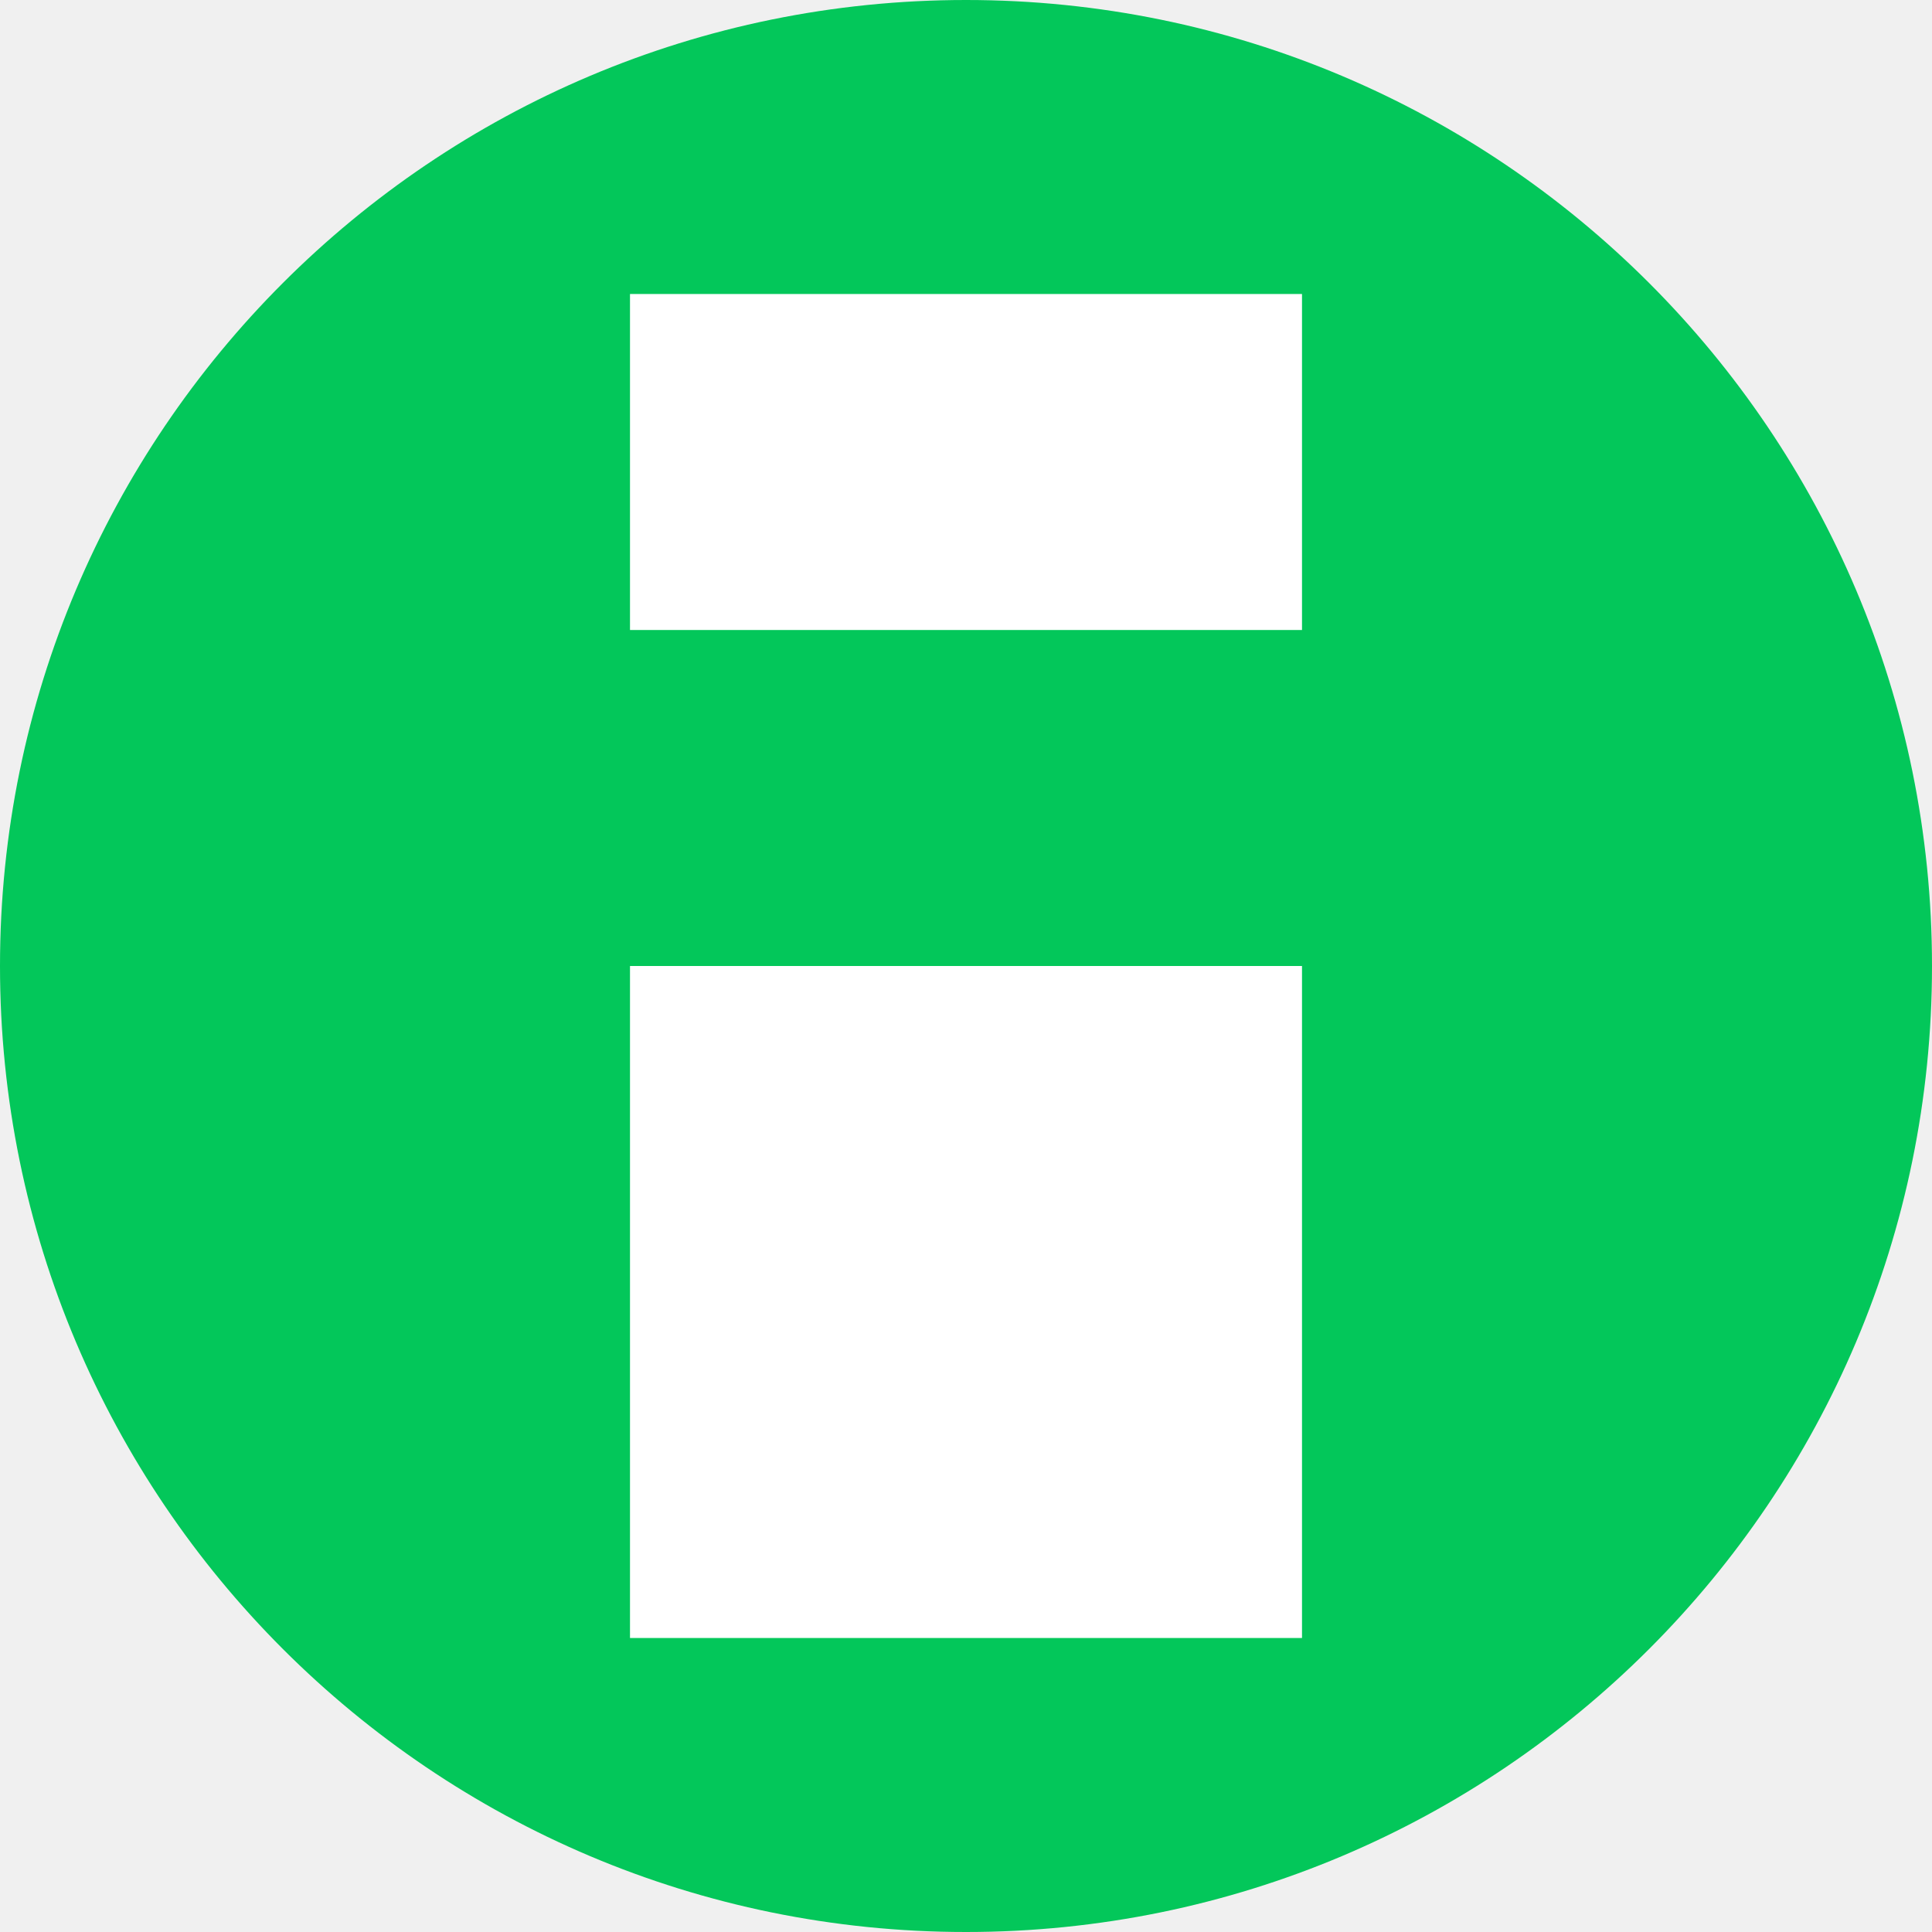
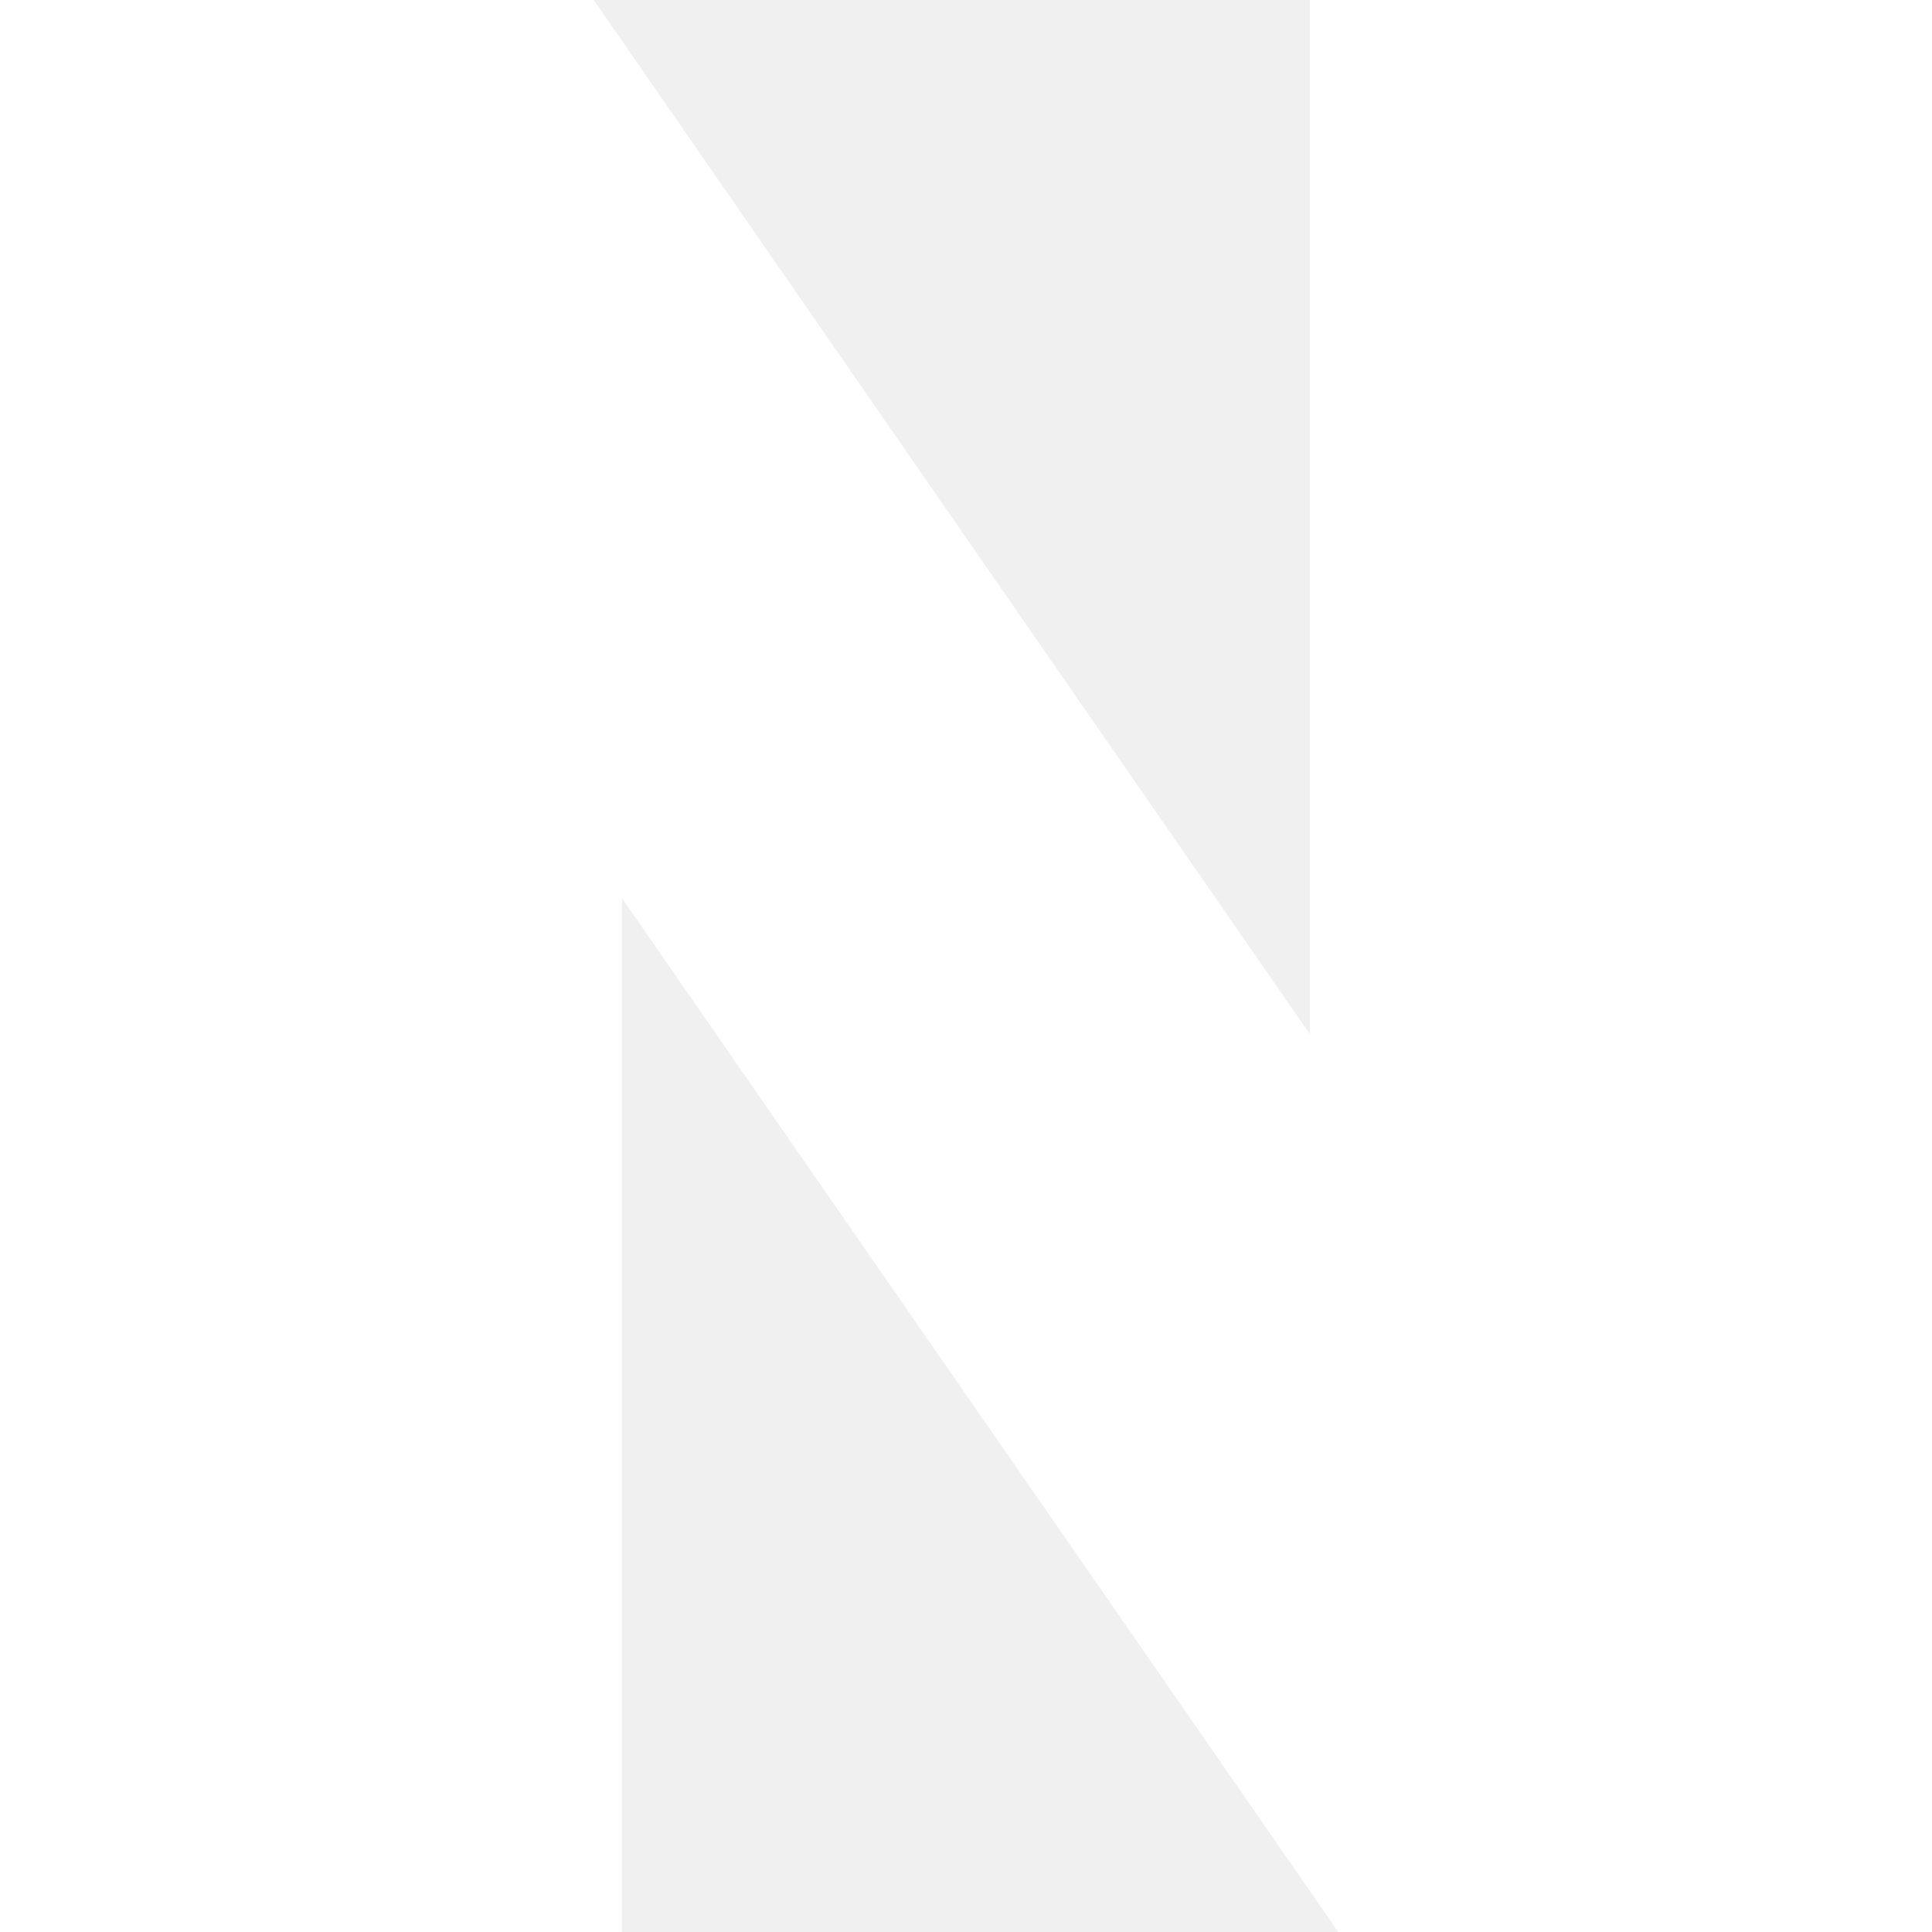
- <svg xmlns="http://www.w3.org/2000/svg" width="23" height="23" viewBox="0 0 23 23" fill="none">
-   <rect width="23" height="23" rx="11.5" fill="#03C75A" />
-   <path d="M11.5 11.5H15.5V19.5H7.5V11.5H11.5Z" fill="white" />
-   <path d="M7.5 3.5H15.5V7.5H7.5V3.5Z" fill="white" />
+ <svg xmlns="http://www.w3.org/2000/svg" width="20" height="20" viewBox="0 0 20 20" fill="none">
+   <path fill-rule="evenodd" clip-rule="evenodd" d="M13.56 10.706L6.146 0H0V20H6.439V9.298L13.854 20H20V0H13.56V10.706Z" fill="white" />
</svg>
